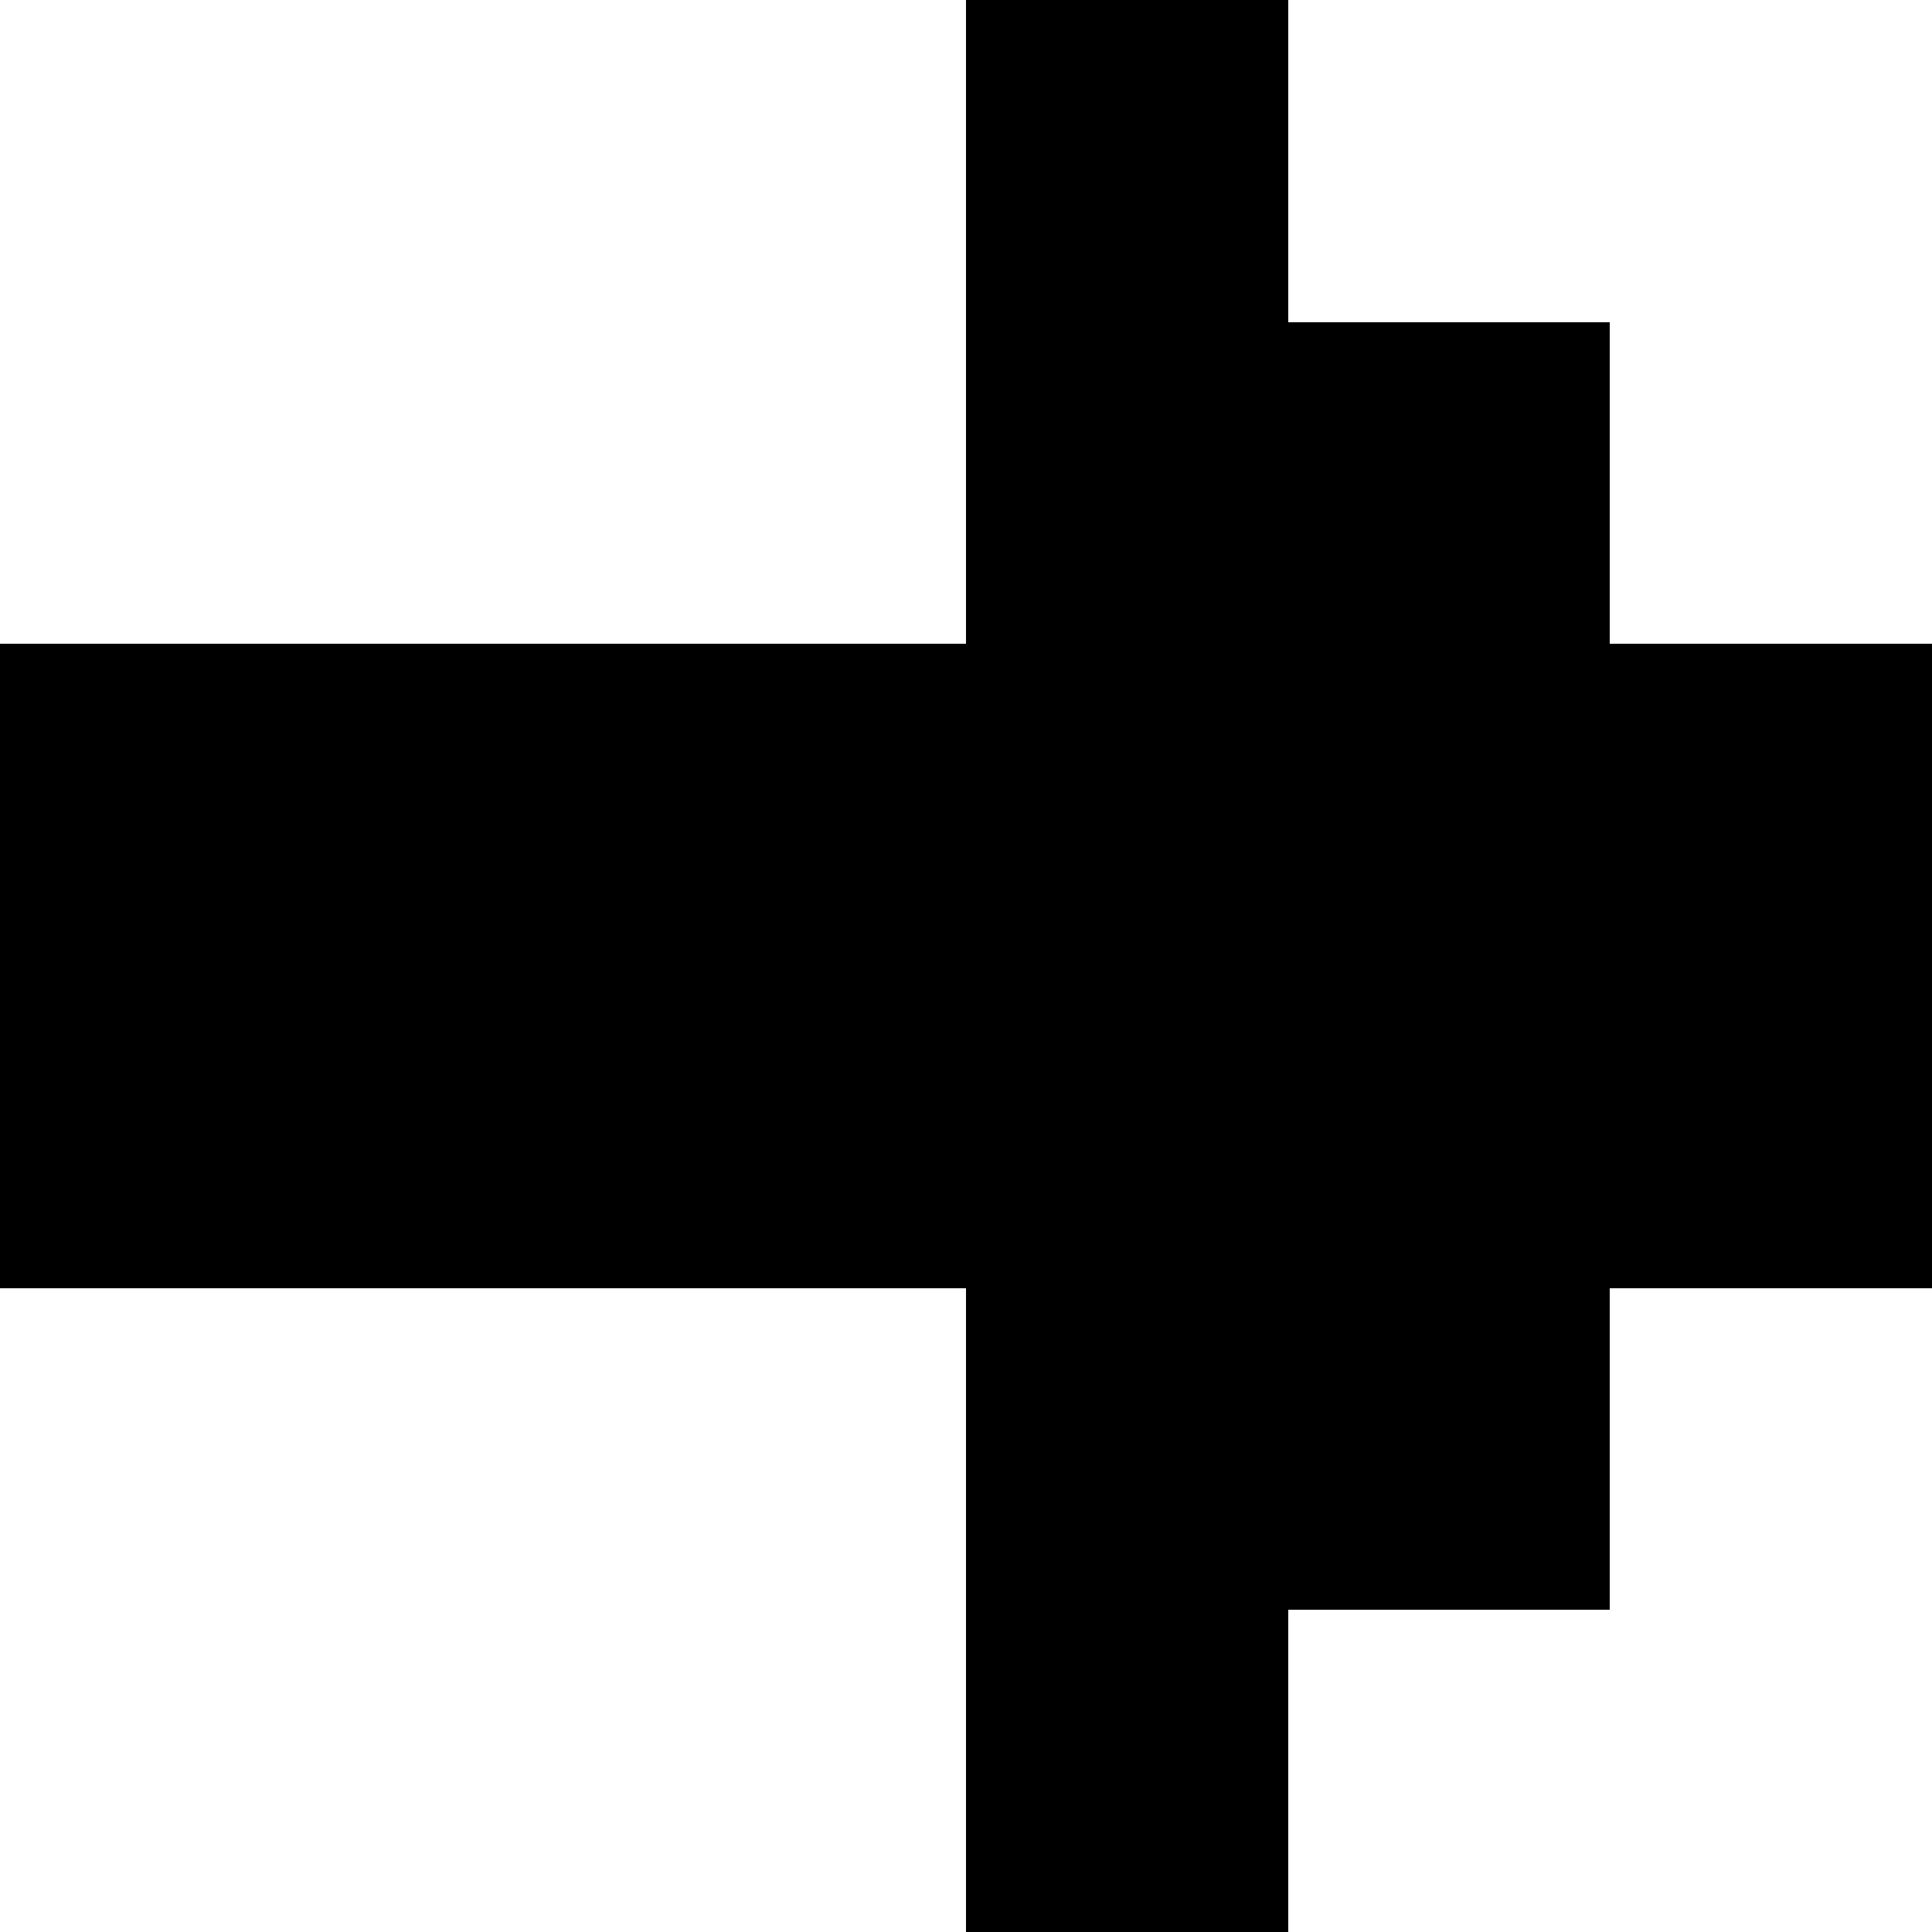
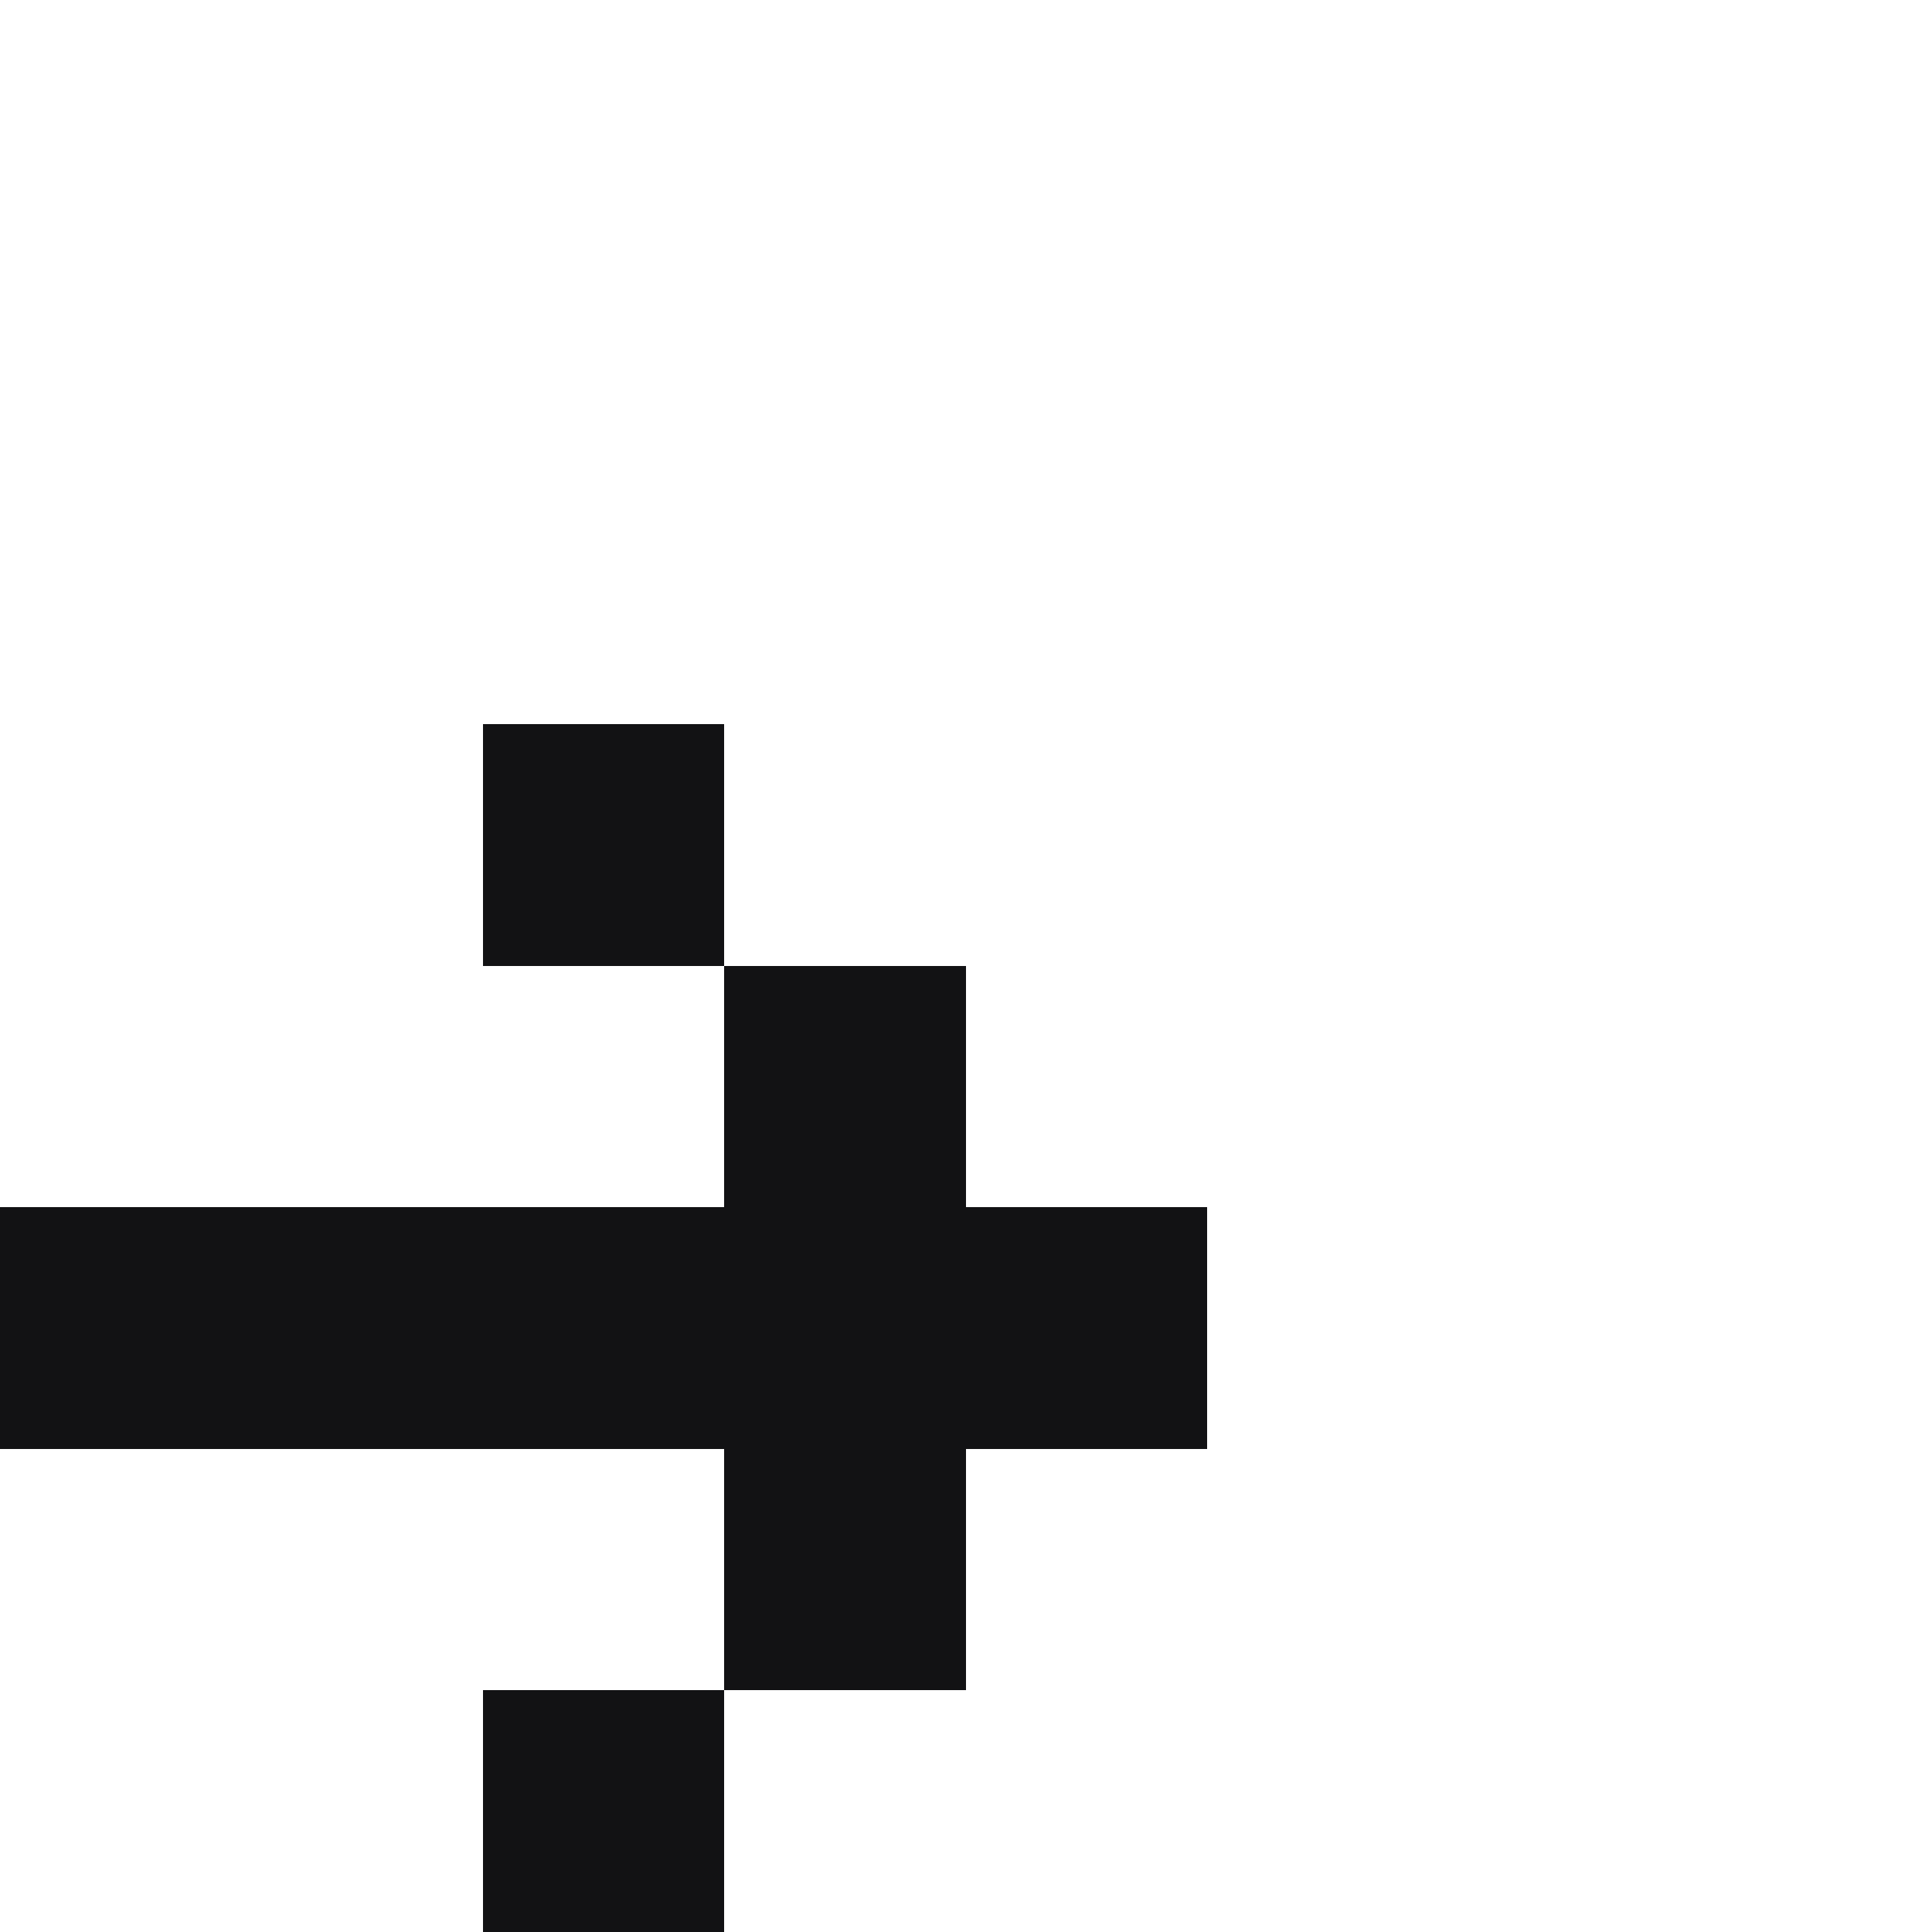
- <svg xmlns="http://www.w3.org/2000/svg" viewBox="0 0 6 6" width="6" height="6" shape-rendering="crispEdges">
-   <path fill="#000" d="M3 0h1v1h-1zM3 1h2v1h-2zM0 2h6v2h-6zM3 4h2v1h-2zM3 5h1v1h-1z" />
+ <svg xmlns="http://www.w3.org/2000/svg" shape-rendering="crispEdges" width="8" height="8" viewBox="0 0 8 8">
+   <rect x="2" y="3" width="1" height="1" fill="#121214" />
+   <rect x="3" y="4" width="1" height="1" fill="#121214" />
+   <rect x="0" y="5" width="5" height="1" fill="#121214" />
+   <rect x="3" y="6" width="1" height="1" fill="#121214" />
+   <rect x="2" y="7" width="1" height="1" fill="#121214" />
</svg>
